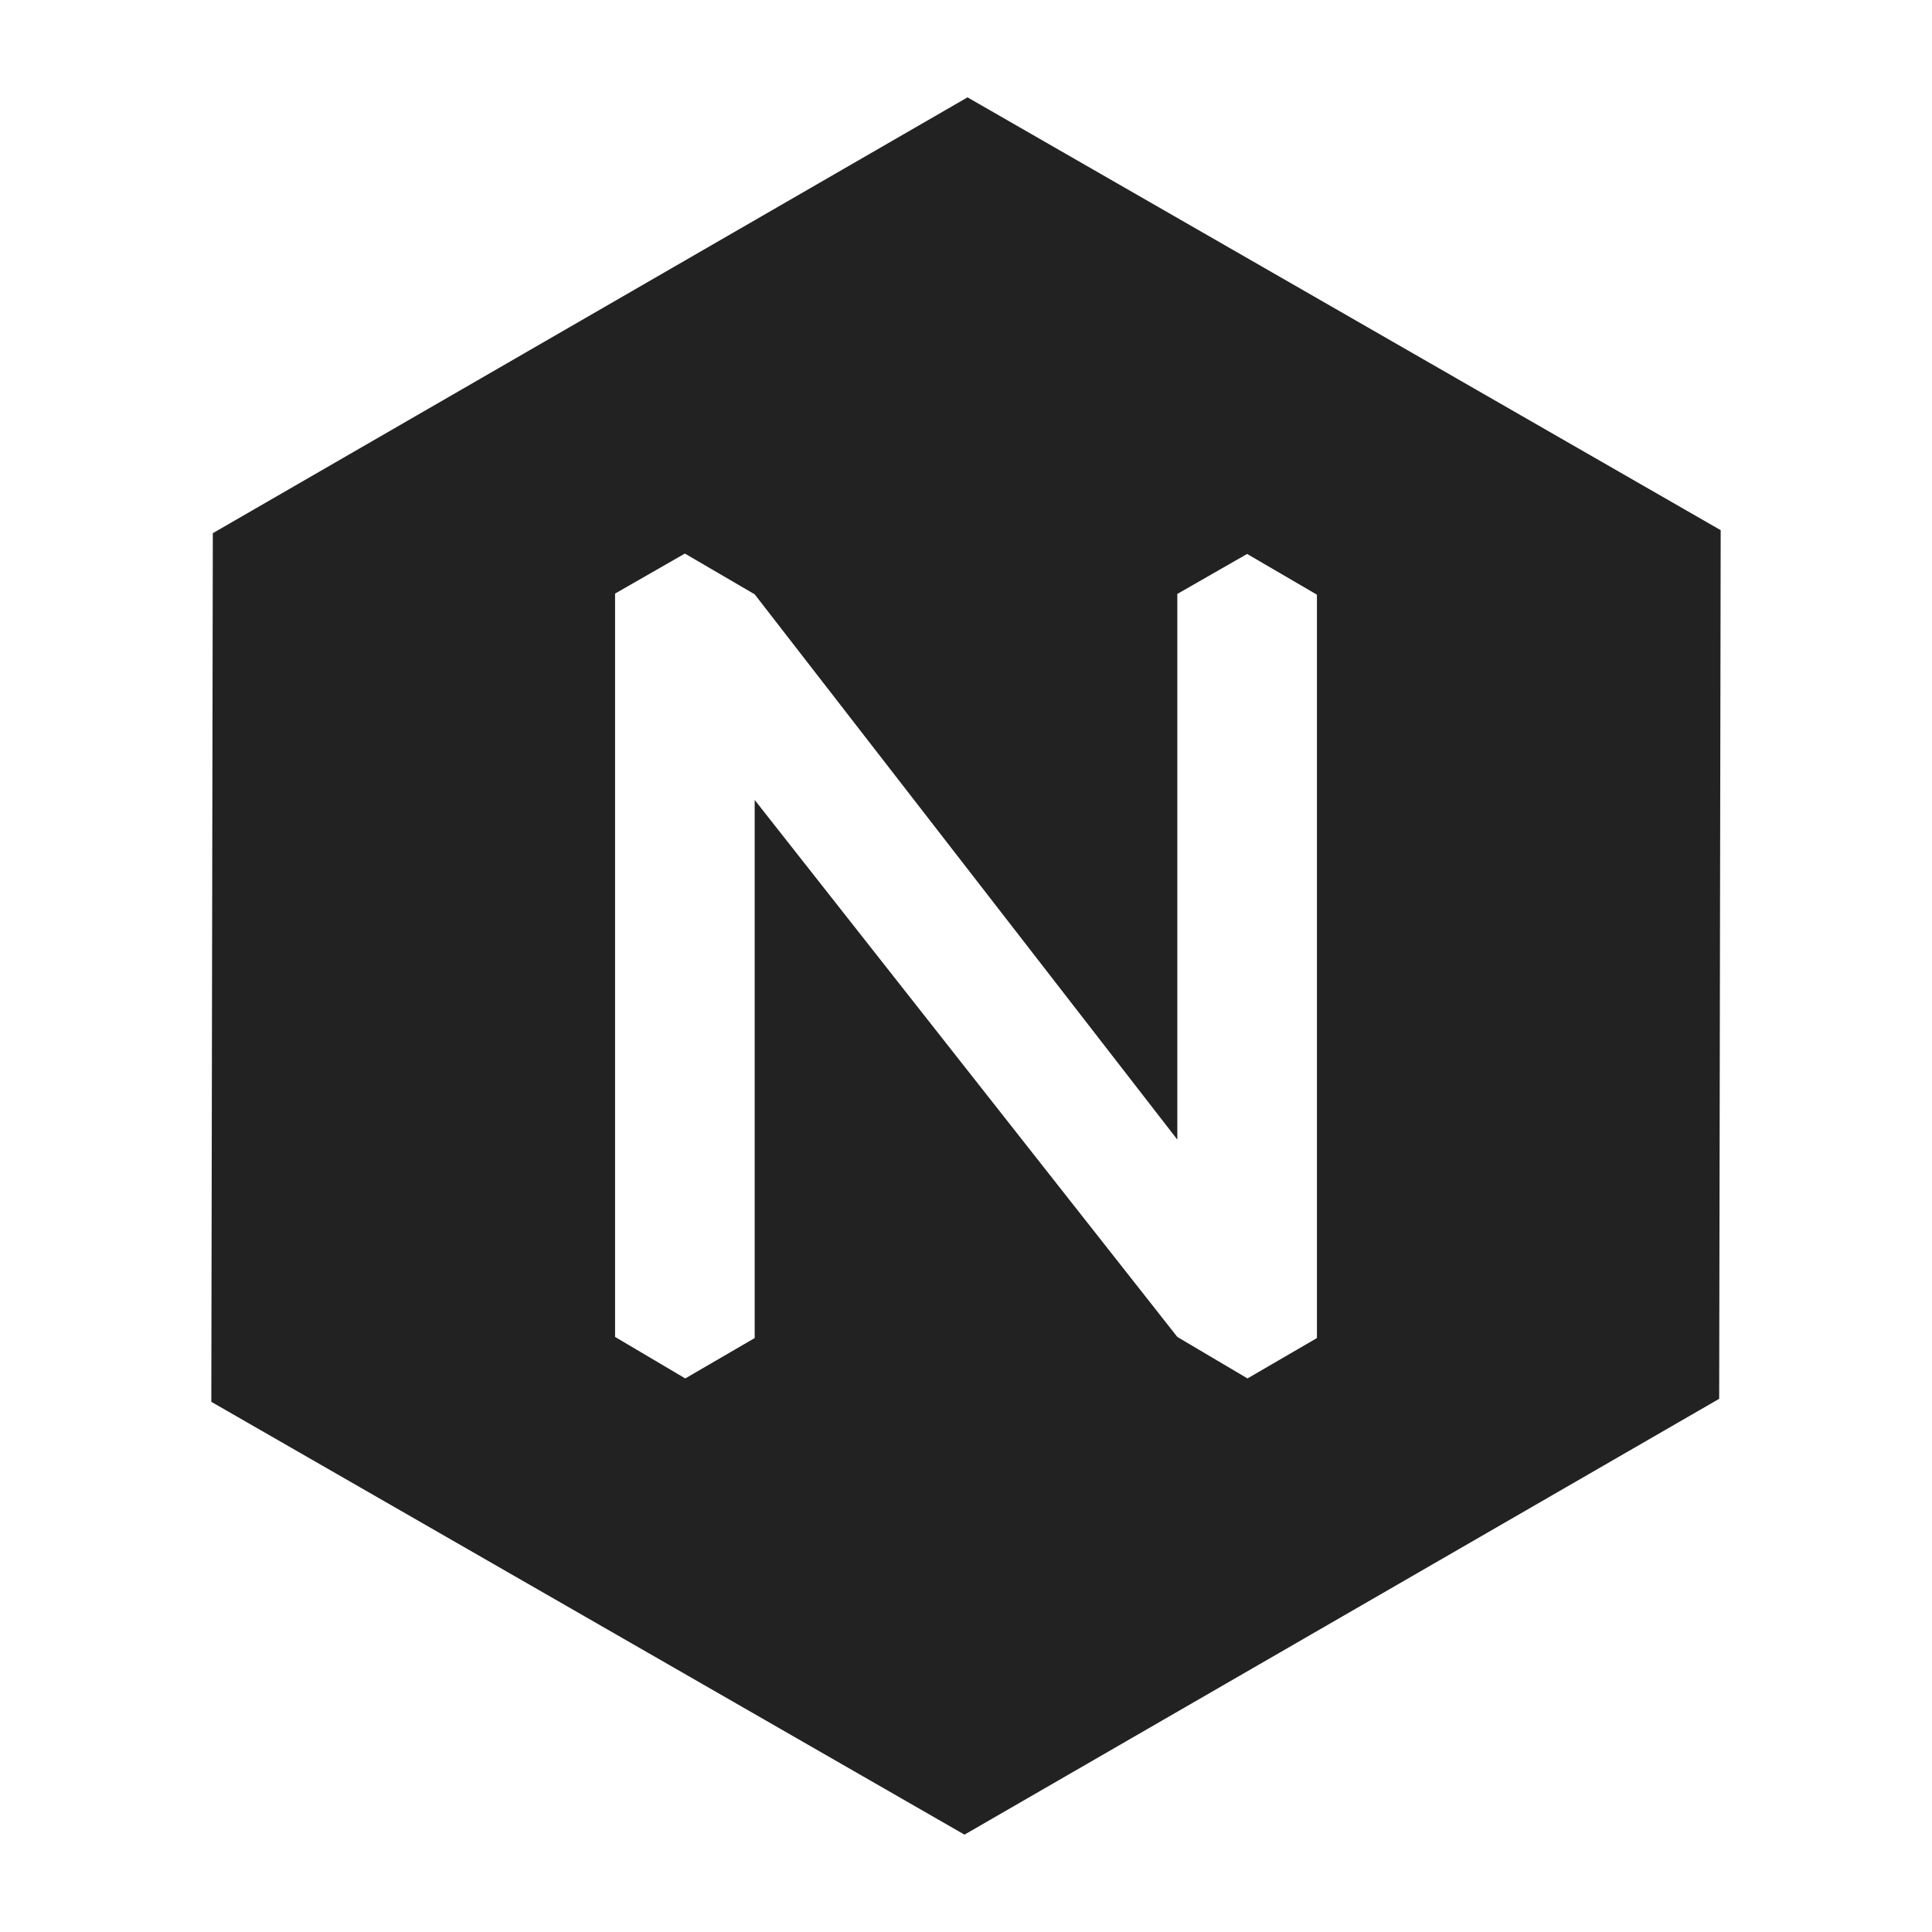
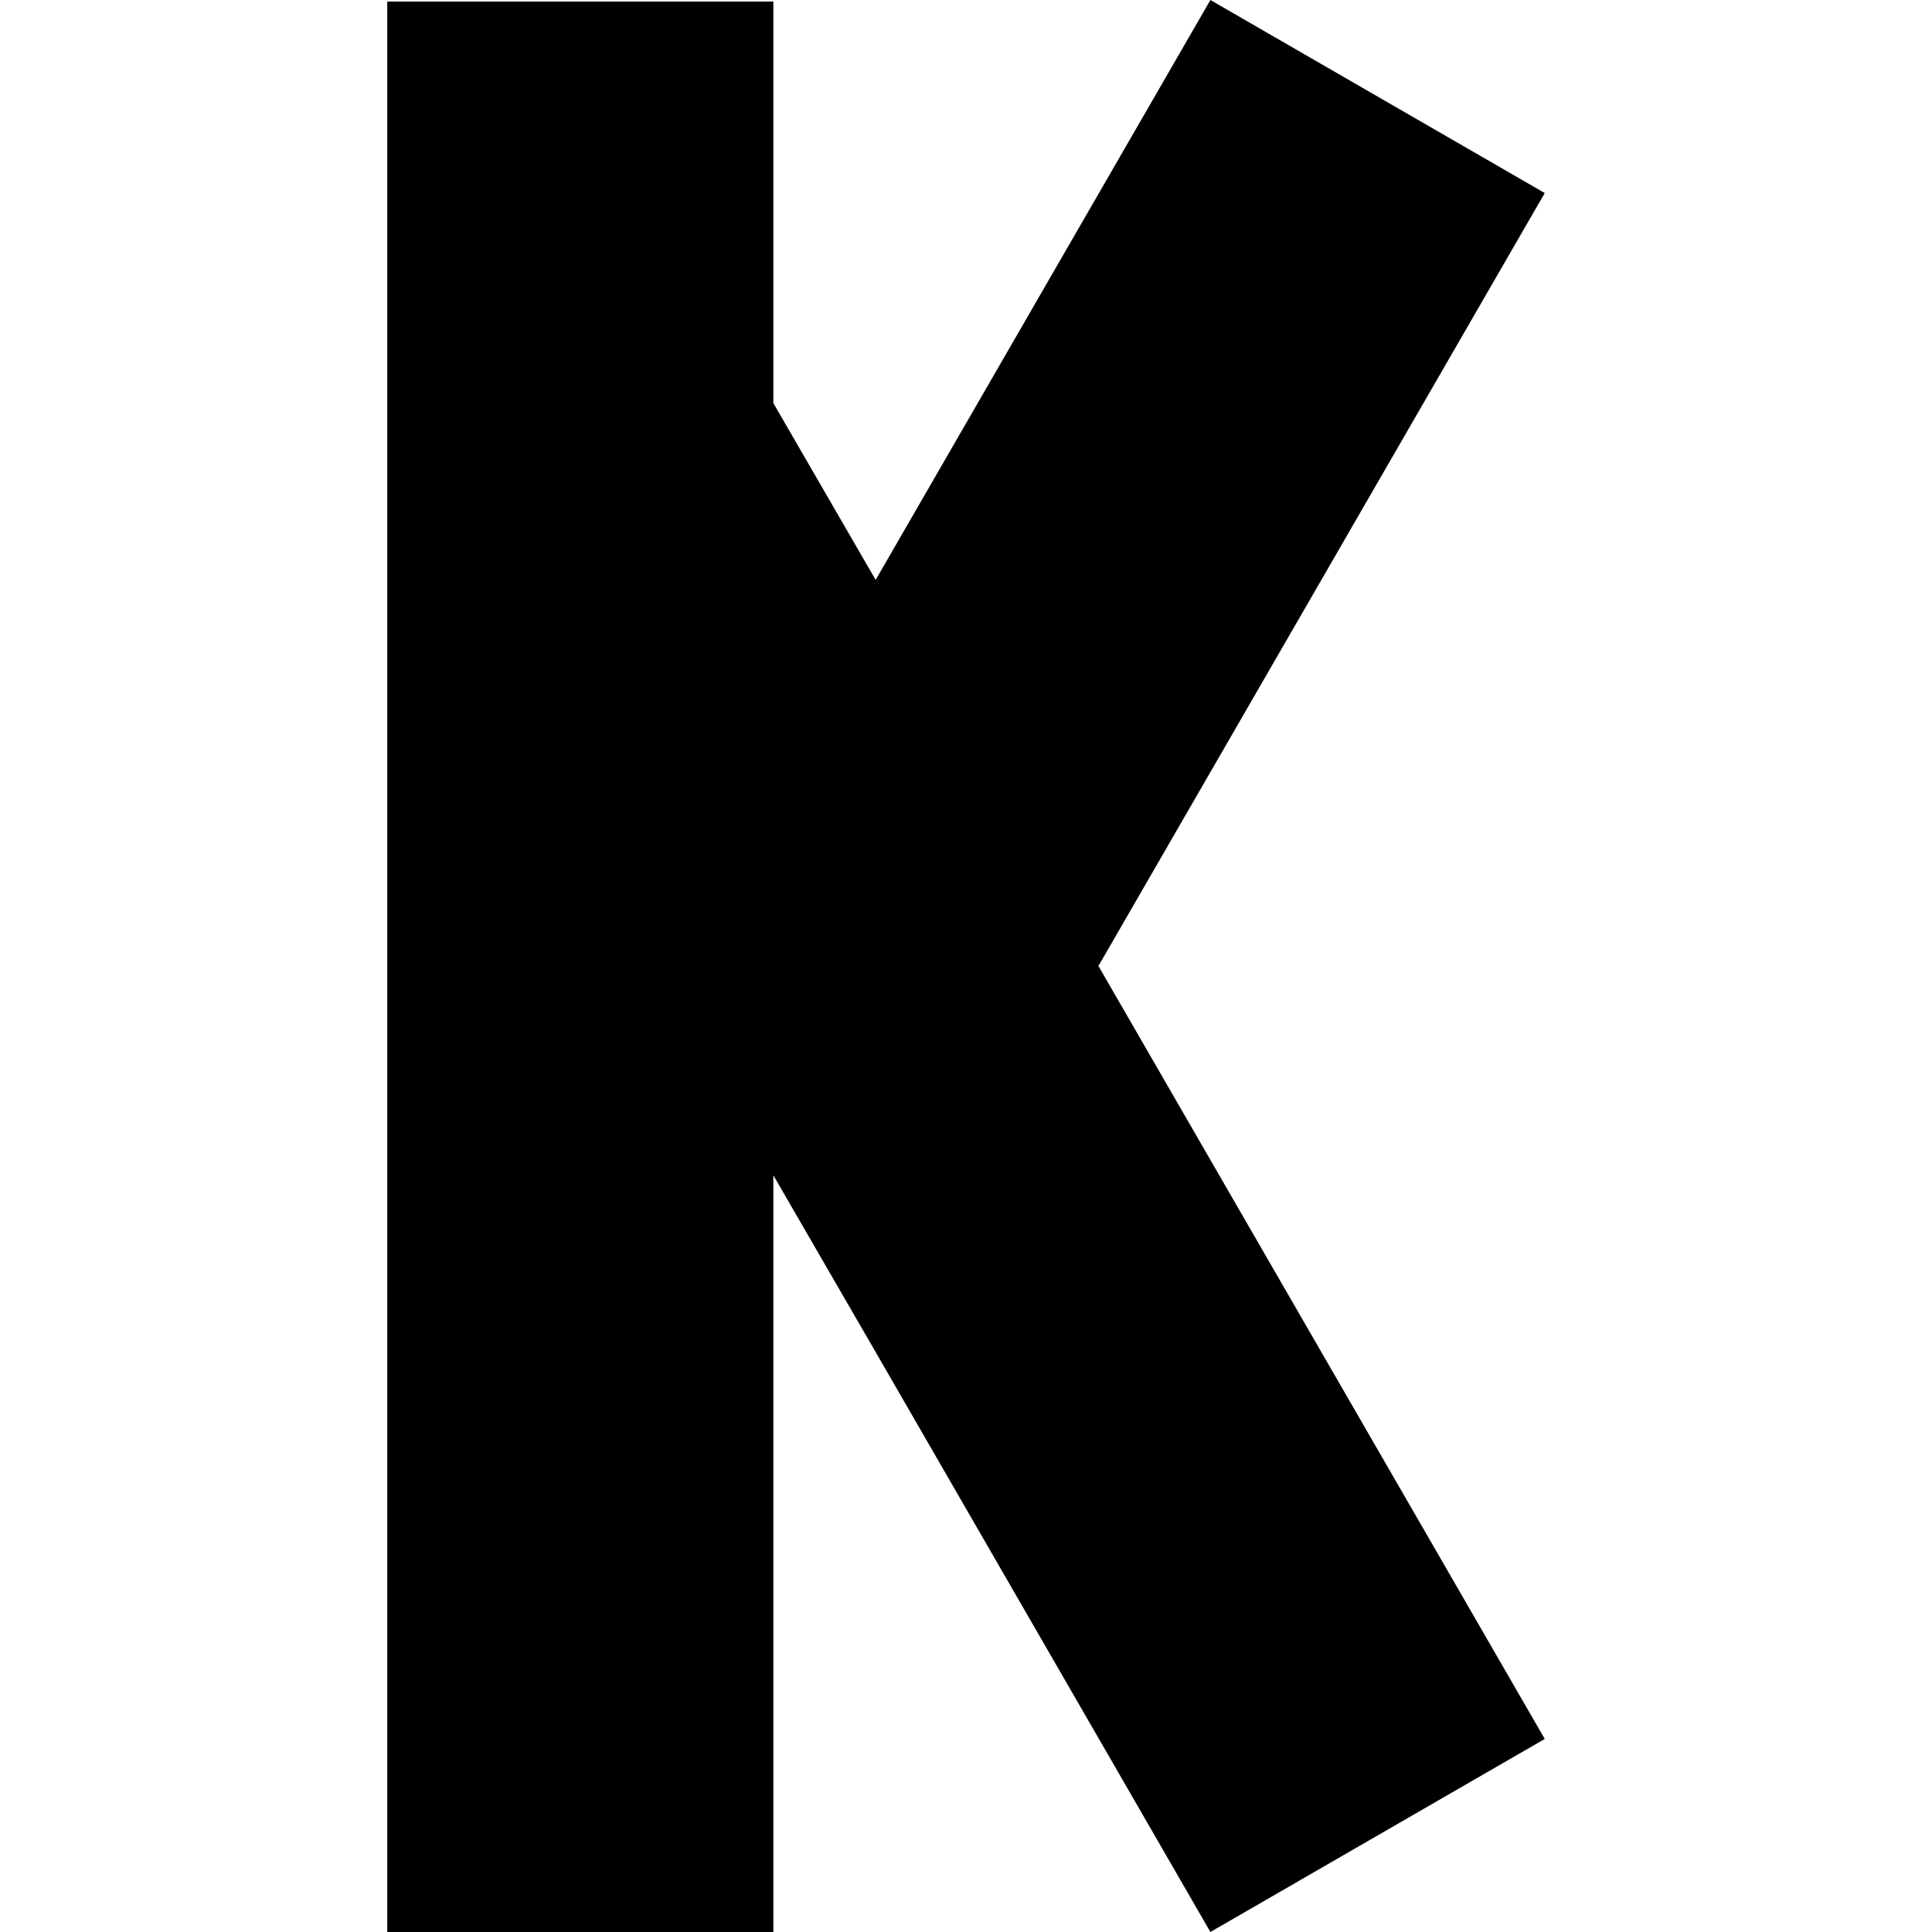
- <svg xmlns="http://www.w3.org/2000/svg" xml:space="preserve" enable-background="new 0 0 512 512" viewBox="0 0 512 512" height="512px" width="512px" y="0px" x="0px" id="NexT" version="1.1">
-   <defs id="defs3388" />
-   <path style="fill:#222222;fill-opacity:1" id="path3384" d="M 256.4,25.8 56.4,141.3 56,371.5 255.6,486.2 455.6,370.7 456,140.5 Z m 92.6,328.8 -18.4,10.7 -18.6,-11 0,0 -112,-142.3 0,142.6 -18.4,10.7 -18.6,-11 0,-197 18.5,-10.6 18.5,10.8 0,0 112,144.5 0,-144.6 18.5,-10.6 18.5,10.8 z" />
+ <svg xmlns="http://www.w3.org/2000/svg" t="1575273321657" class="icon" viewBox="0 0 1024 1024" version="1.1" p-id="1144" width="180" height="180">
+   <defs>
+     <style type="text/css" />
+   </defs>
+   <path d="M818.75 102.318l-177.215-102.318L464.115 307.364l-54.229 93.723 54.229-93.723-54.229-93.723V0.819h-204.636v1023.181h204.636v-401.087l54.229 93.723 177.42 307.364 177.215-102.318L582.19 512z" p-id="1145" />
</svg>
